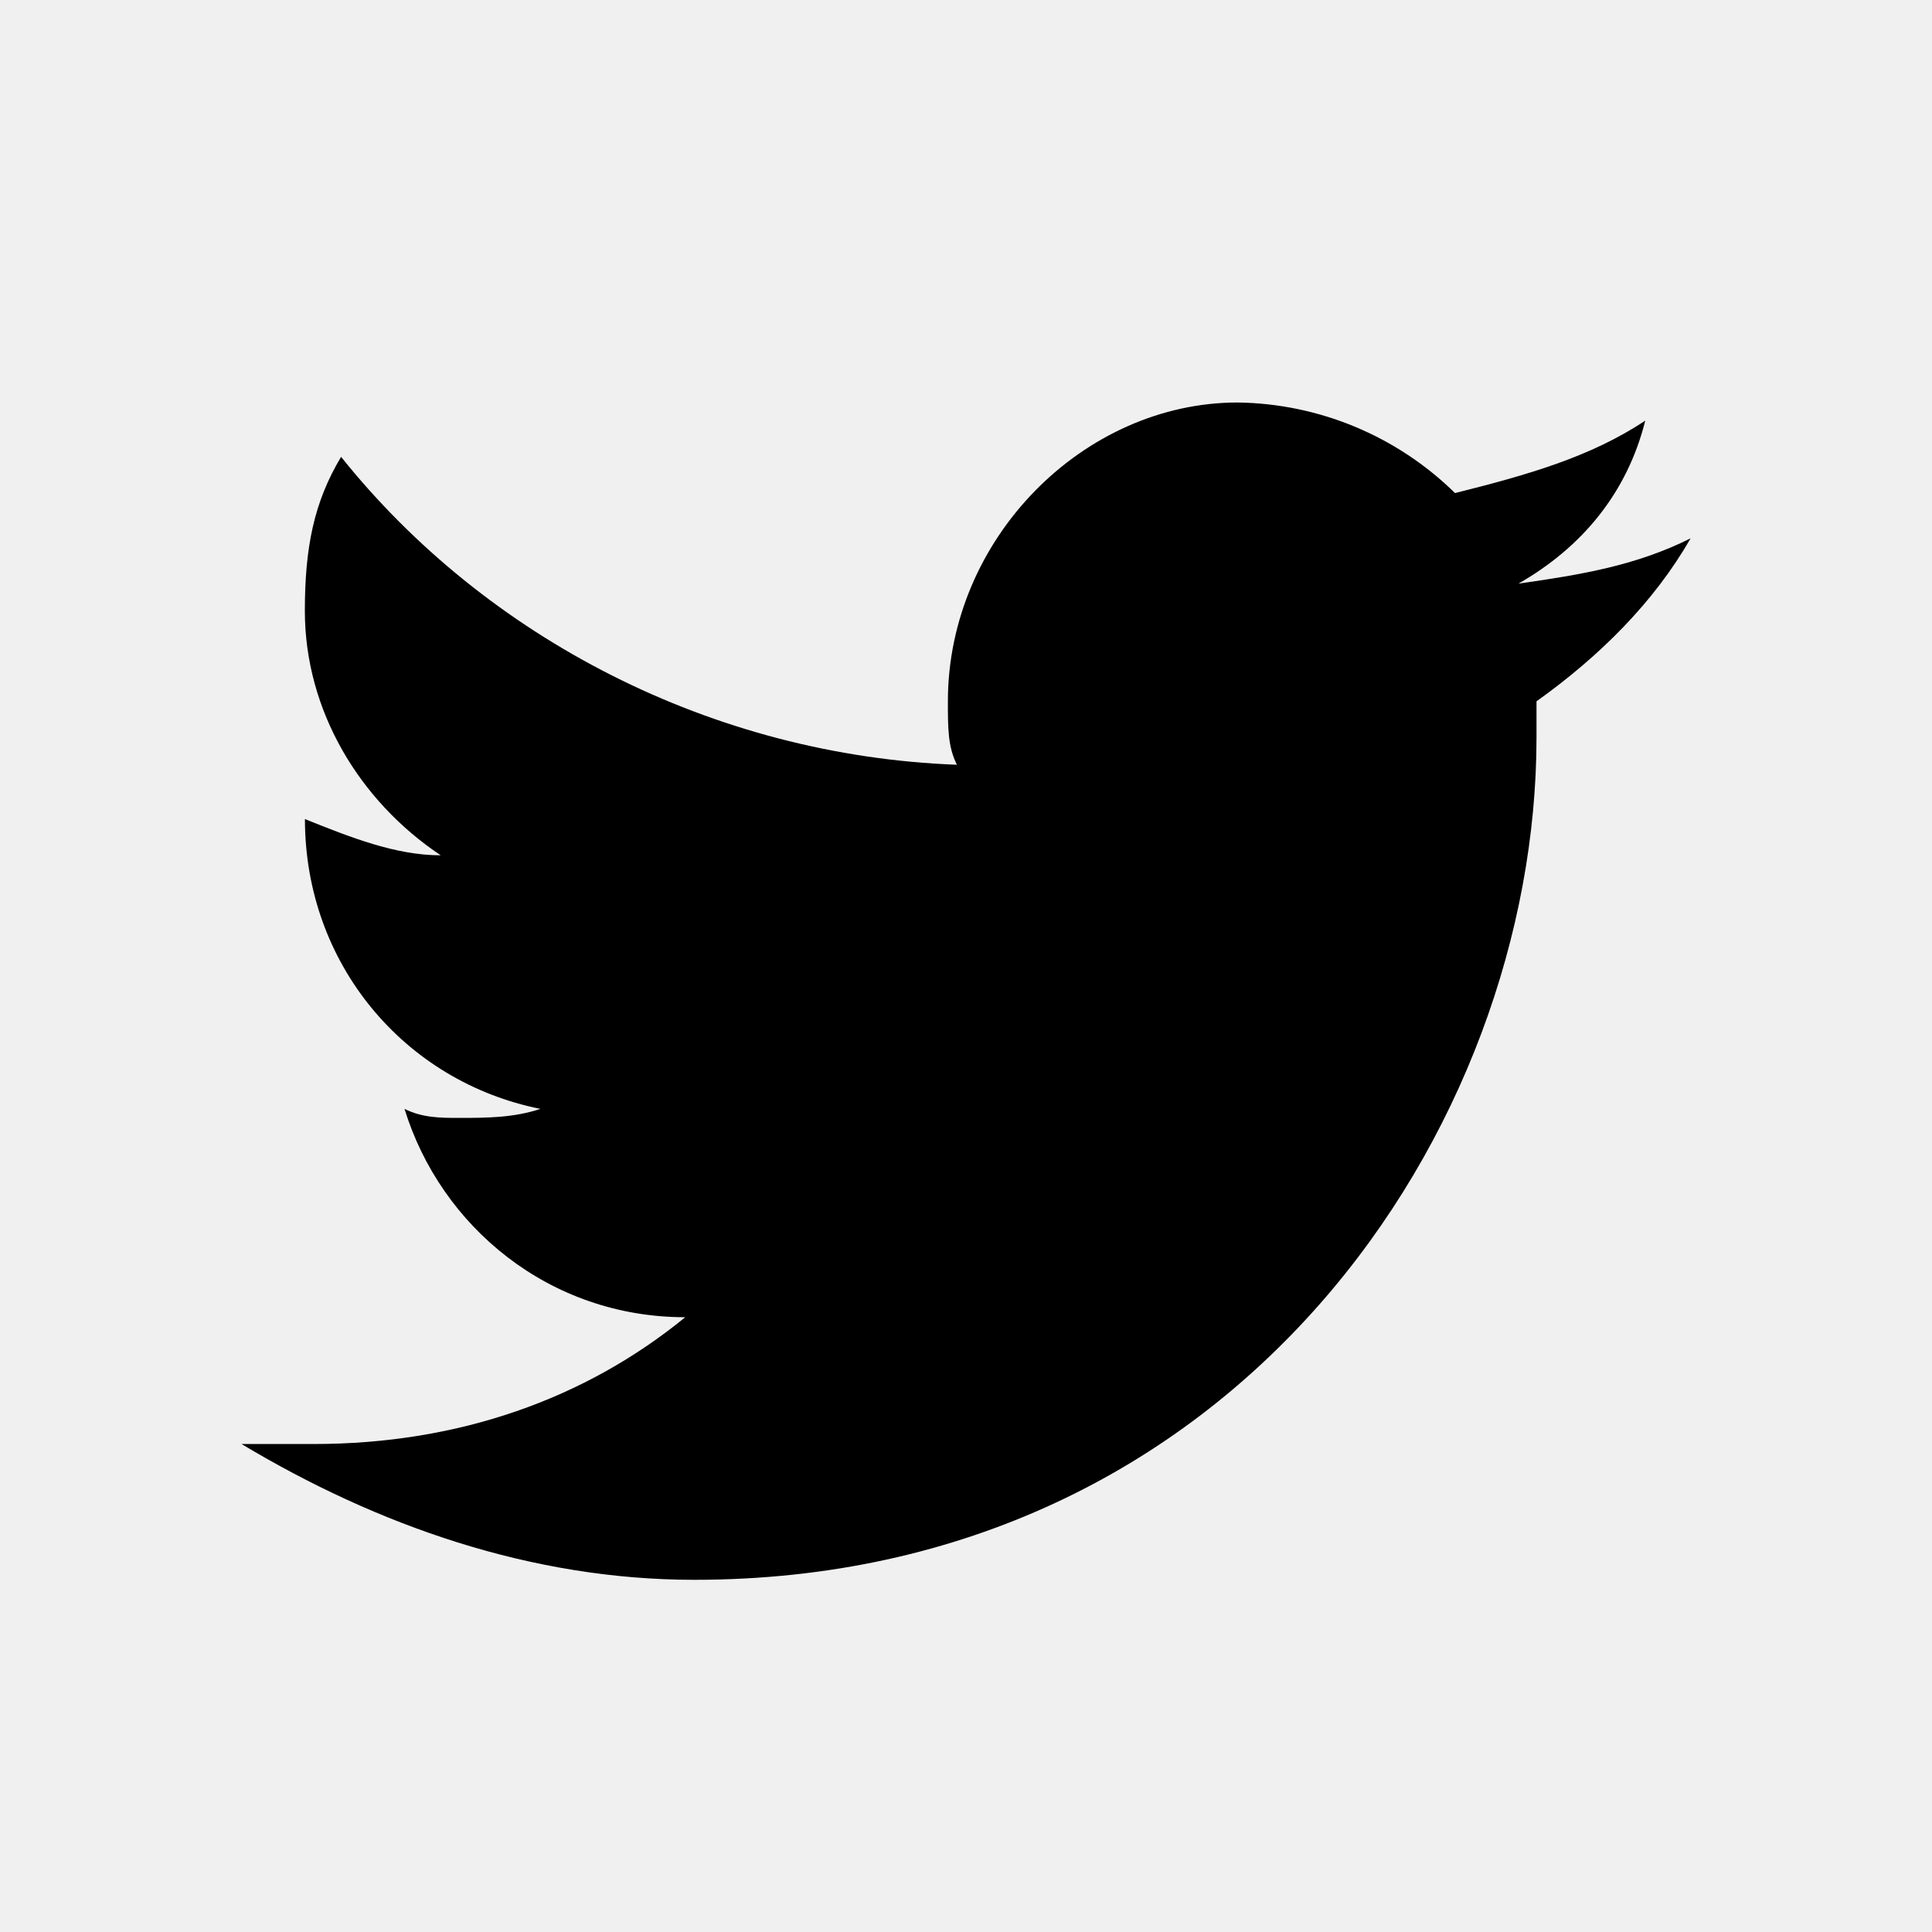
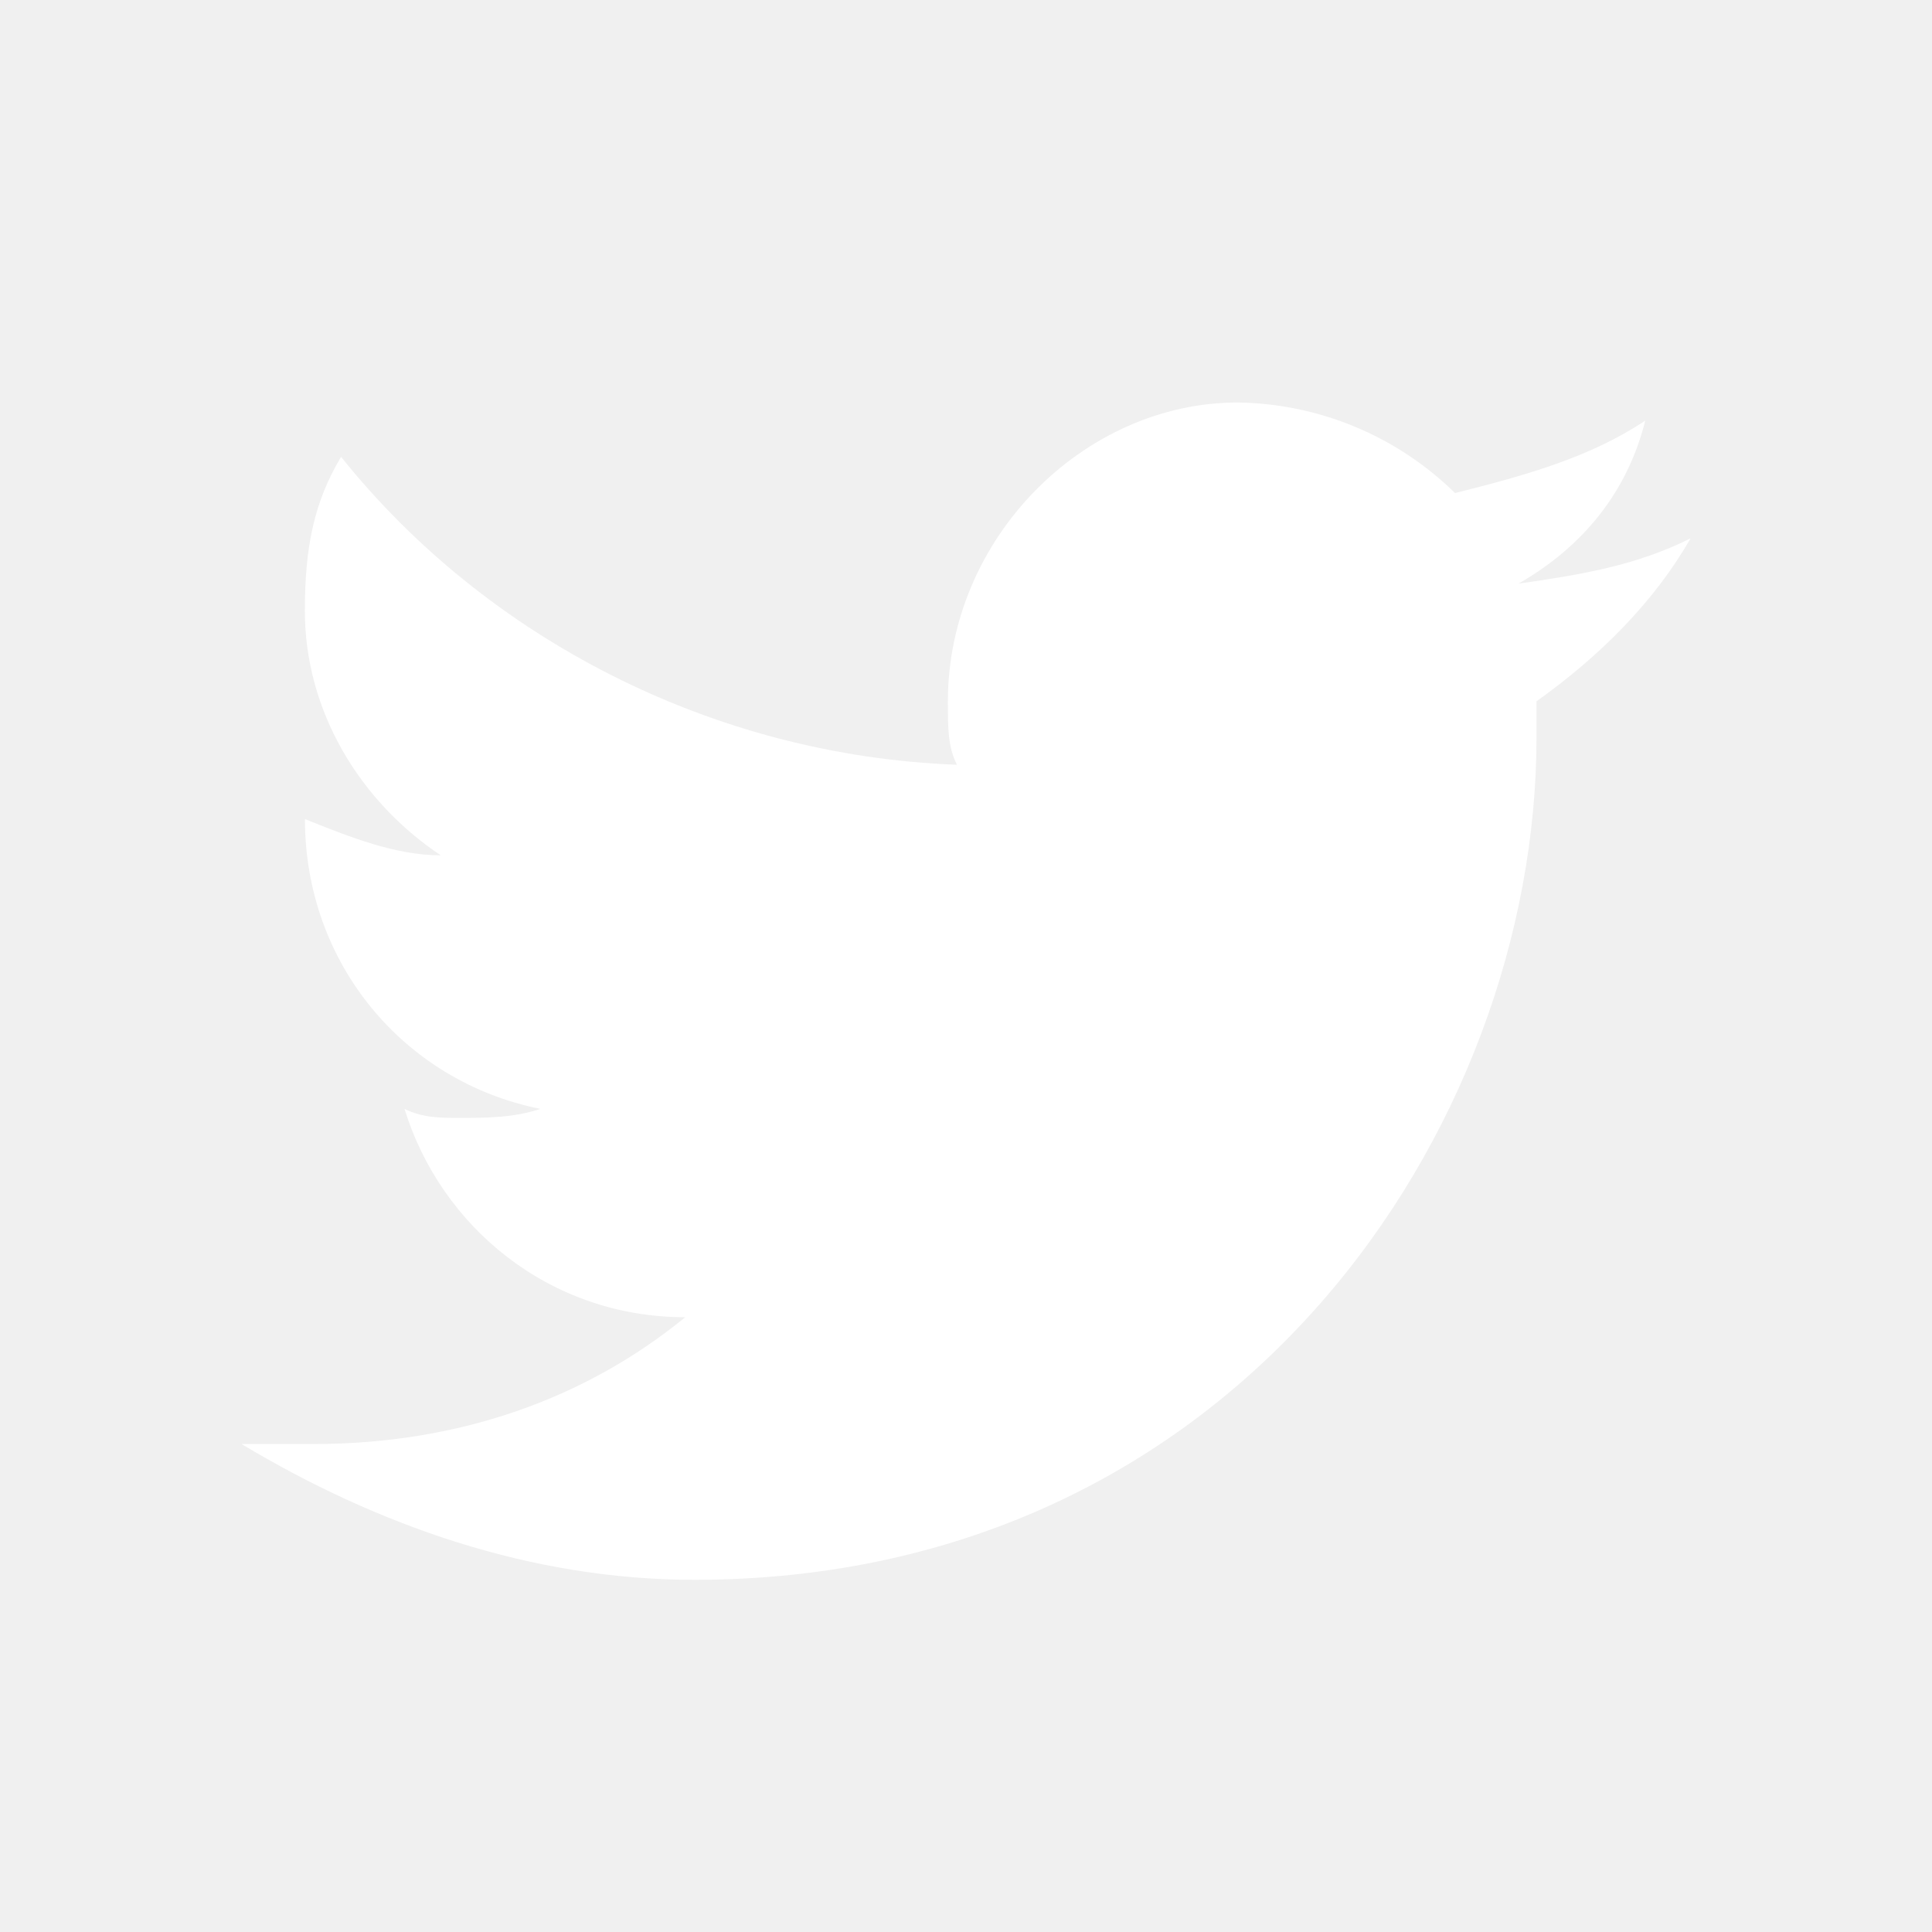
<svg xmlns="http://www.w3.org/2000/svg" viewBox="0 0 24 24" fill="none" width="30" height="30" tabindex="-1" class="focus:outline-none">
-   <path d="M21 6.688c-.675.337-1.35.45-2.137.562.787-.45 1.35-1.125 1.575-2.025-.675.45-1.463.675-2.363.9A3.928 3.928 0 0015.375 5c-1.912 0-3.6 1.688-3.6 3.713 0 .337 0 .562.112.787-3.037-.113-5.85-1.575-7.65-3.825-.337.563-.45 1.125-.45 1.913 0 1.237.676 2.362 1.688 3.037-.563 0-1.125-.225-1.687-.45 0 1.8 1.237 3.262 2.925 3.6-.338.112-.676.112-1.013.112-.225 0-.45 0-.675-.112.45 1.463 1.8 2.588 3.487 2.588C7.275 17.375 5.7 17.938 3.9 17.938H3c1.688 1.012 3.6 1.687 5.625 1.687 6.75 0 10.462-5.625 10.462-10.463v-.45C19.875 8.15 20.55 7.476 21 6.689z" fill="currentColor" tabindex="-1" class="focus:outline-none" />
+   <path d="M21 6.688c-.675.337-1.35.45-2.137.562.787-.45 1.35-1.125 1.575-2.025-.675.45-1.463.675-2.363.9A3.928 3.928 0 0015.375 5c-1.912 0-3.6 1.688-3.6 3.713 0 .337 0 .562.112.787-3.037-.113-5.85-1.575-7.65-3.825-.337.563-.45 1.125-.45 1.913 0 1.237.676 2.362 1.688 3.037-.563 0-1.125-.225-1.687-.45 0 1.8 1.237 3.262 2.925 3.6-.338.112-.676.112-1.013.112-.225 0-.45 0-.675-.112.45 1.463 1.8 2.588 3.487 2.588C7.275 17.375 5.7 17.938 3.9 17.938H3c1.688 1.012 3.6 1.687 5.625 1.687 6.75 0 10.462-5.625 10.462-10.463v-.45C19.875 8.15 20.55 7.476 21 6.689z" fill="white" tabindex="-1" class="focus:outline-none" />
</svg>
